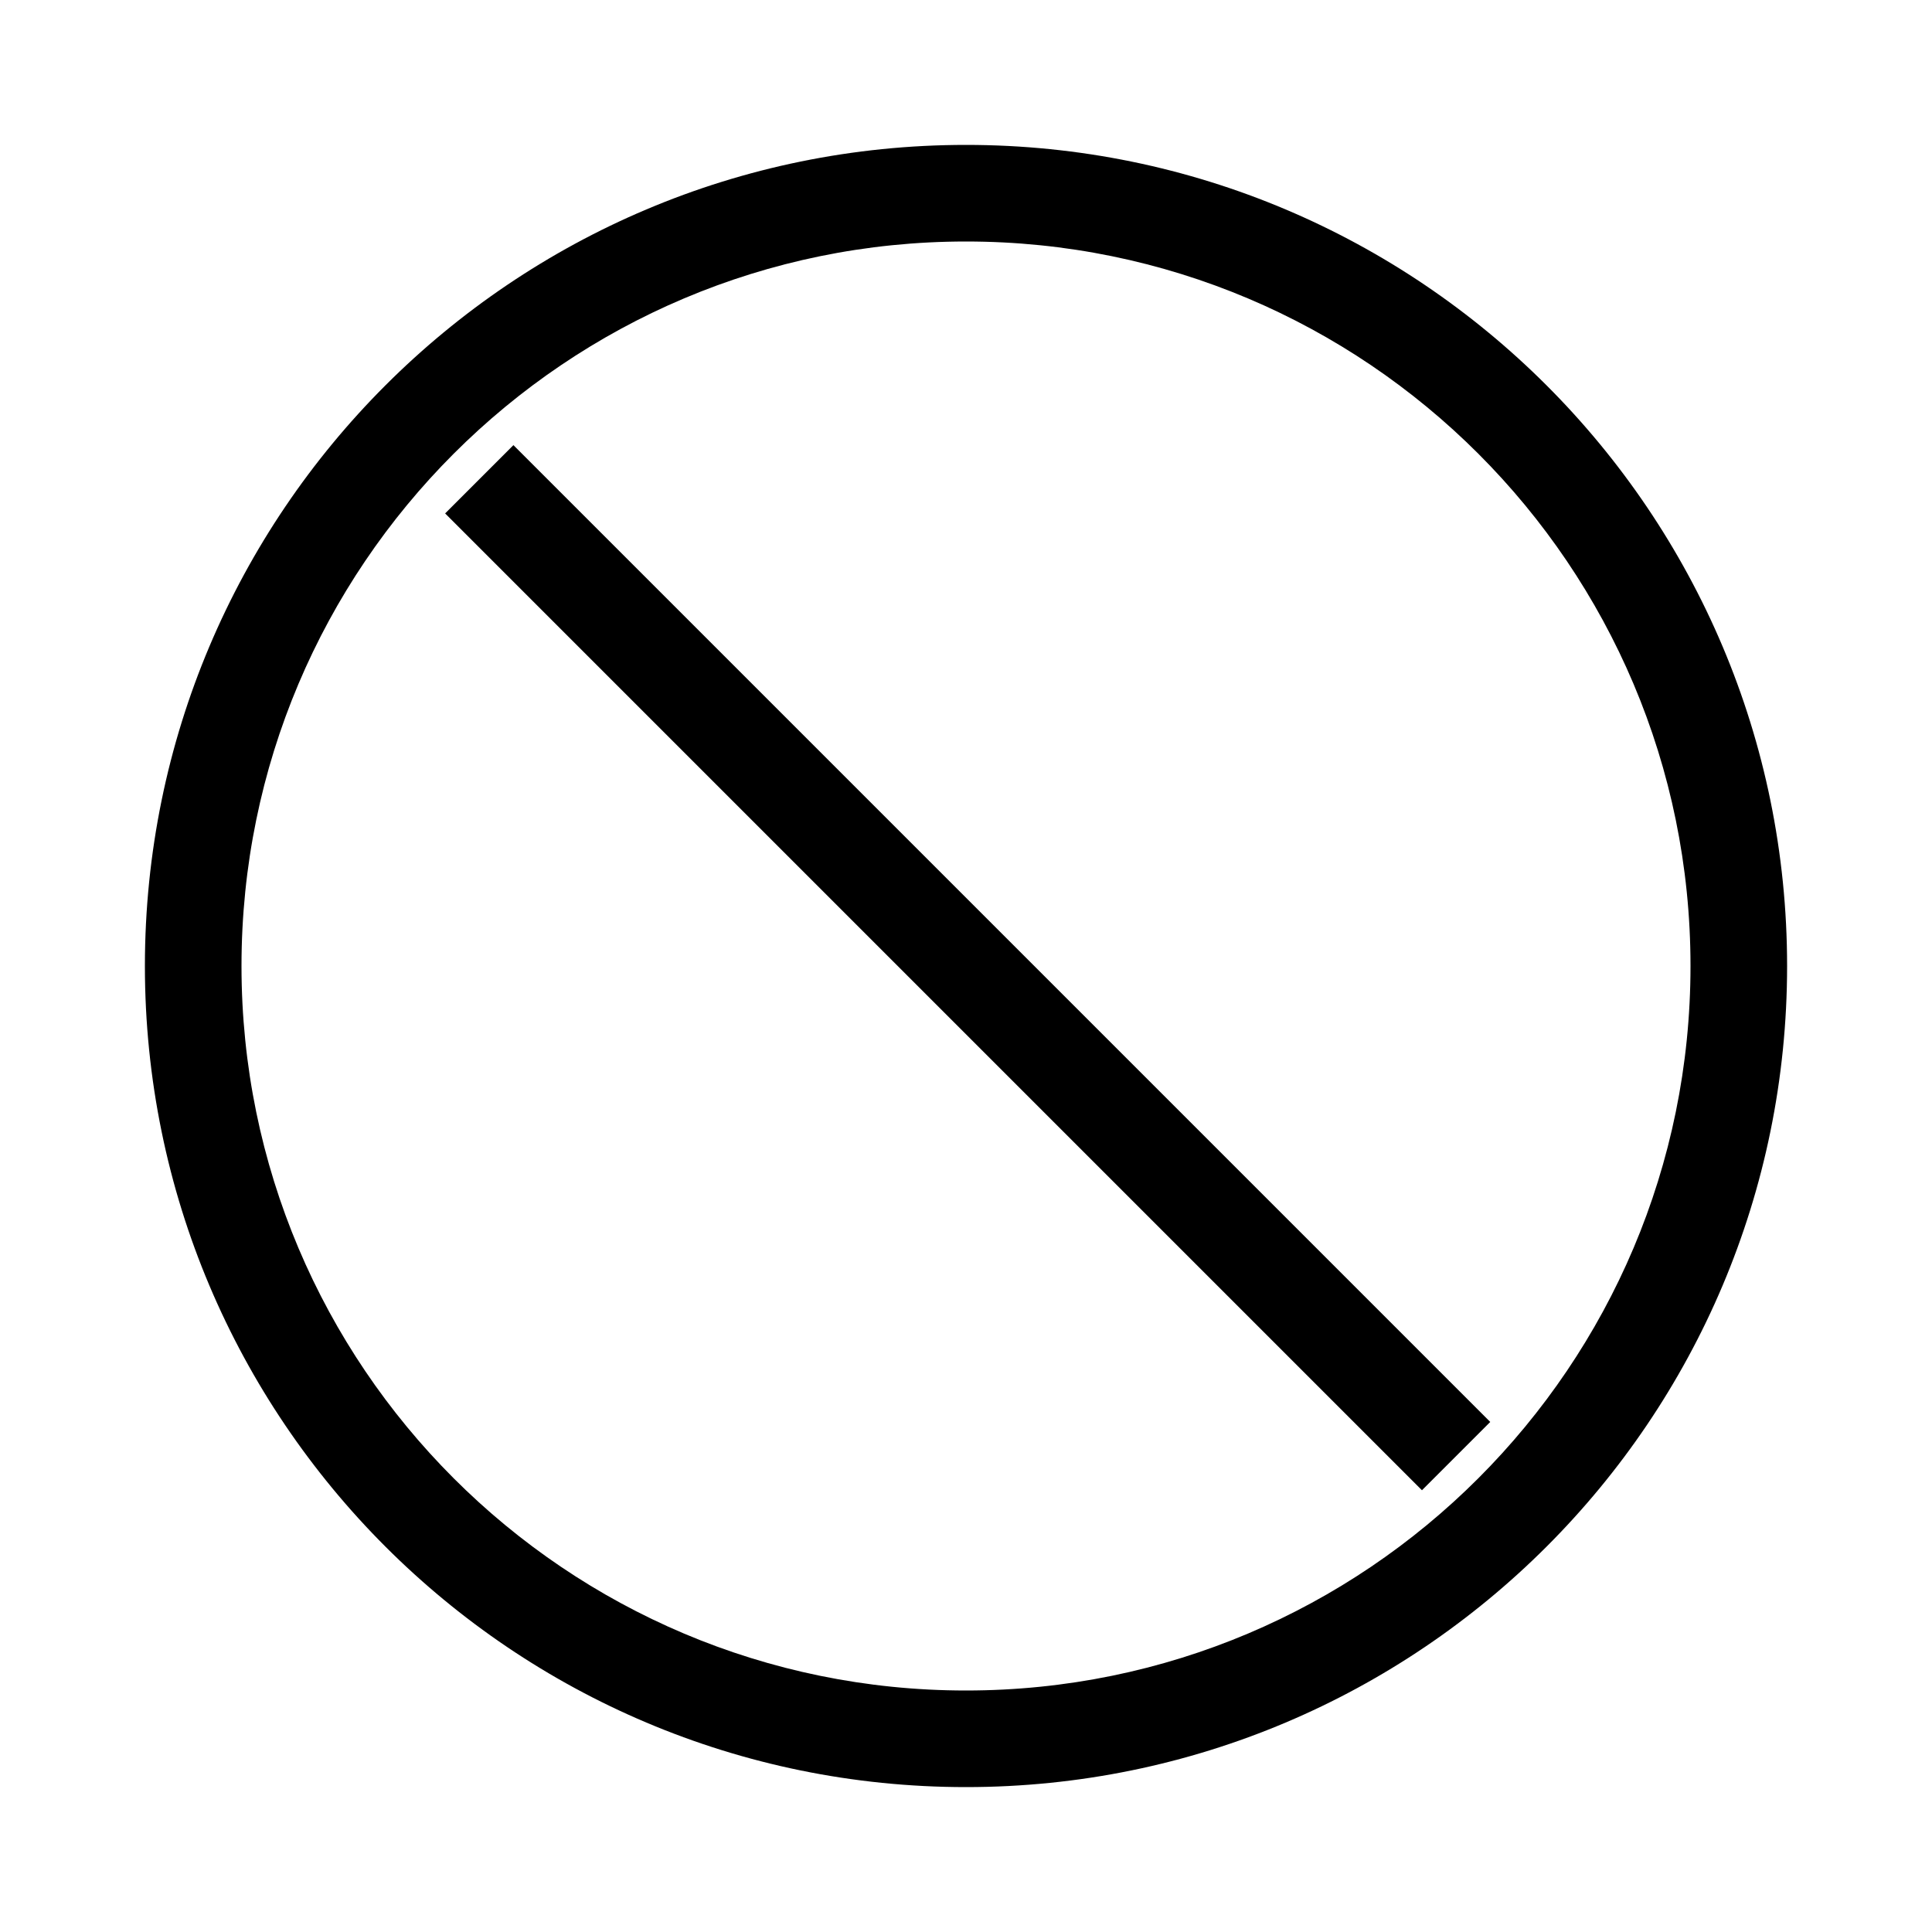
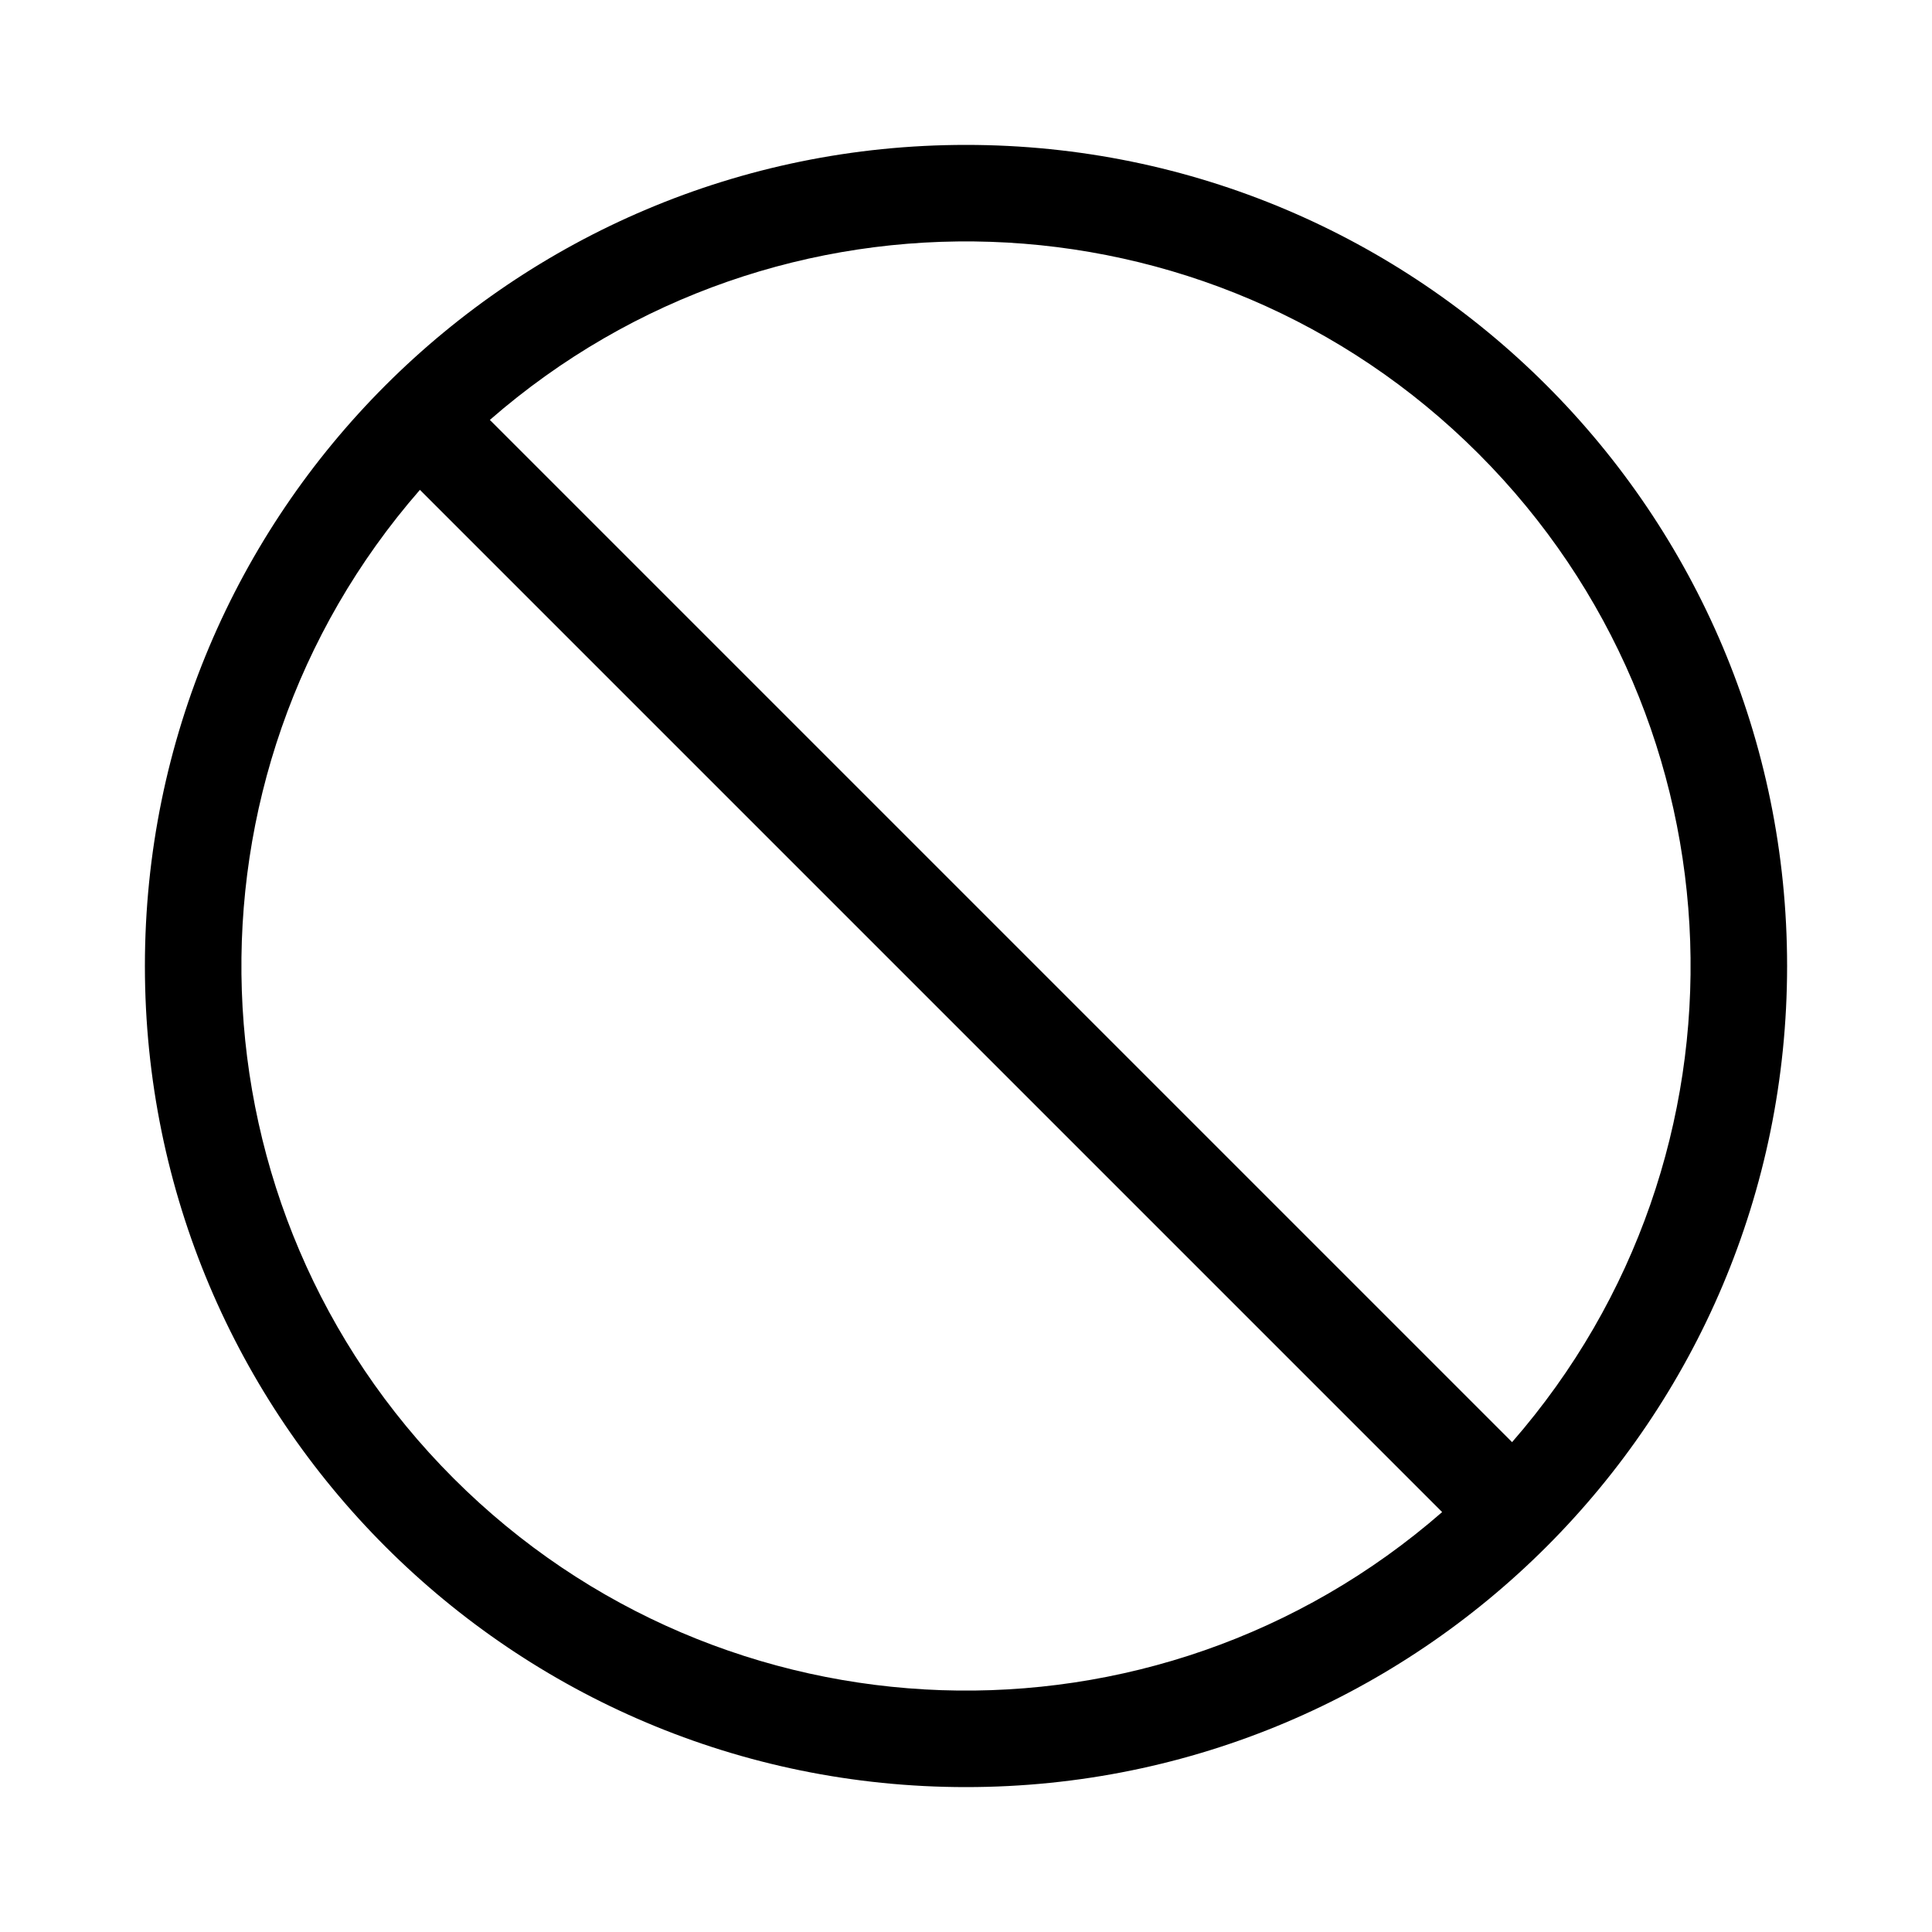
<svg xmlns="http://www.w3.org/2000/svg" class="bi bi-circle-slash" width="1em" height="1em" viewBox="0 0 20 20" fill="currentColor">
-   <path fill-rule="evenodd" d="M1.5 10a8.5 8.5 0 1117 0 8.5 8.5 0 01-17 0zM10 2.5a7.5 7.5 0 100 15 7.5 7.5 0 000-15zm4.72 12.927L4.608 5.315l.707-.707L15.427 14.72l-.707.707z" clip-rule="evenodd" />
+   <path fill-rule="evenodd" d="M10 1.5a8.5 8.5 0 100 17 8.5 8.5 0 000-17zM5.071 4.347a7.5 7.5 0 0110.582 10.582L5.071 4.347zm-.724.724a7.5 7.5 0 0010.582 10.582L4.347 5.071z" clip-rule="evenodd" />
</svg>
